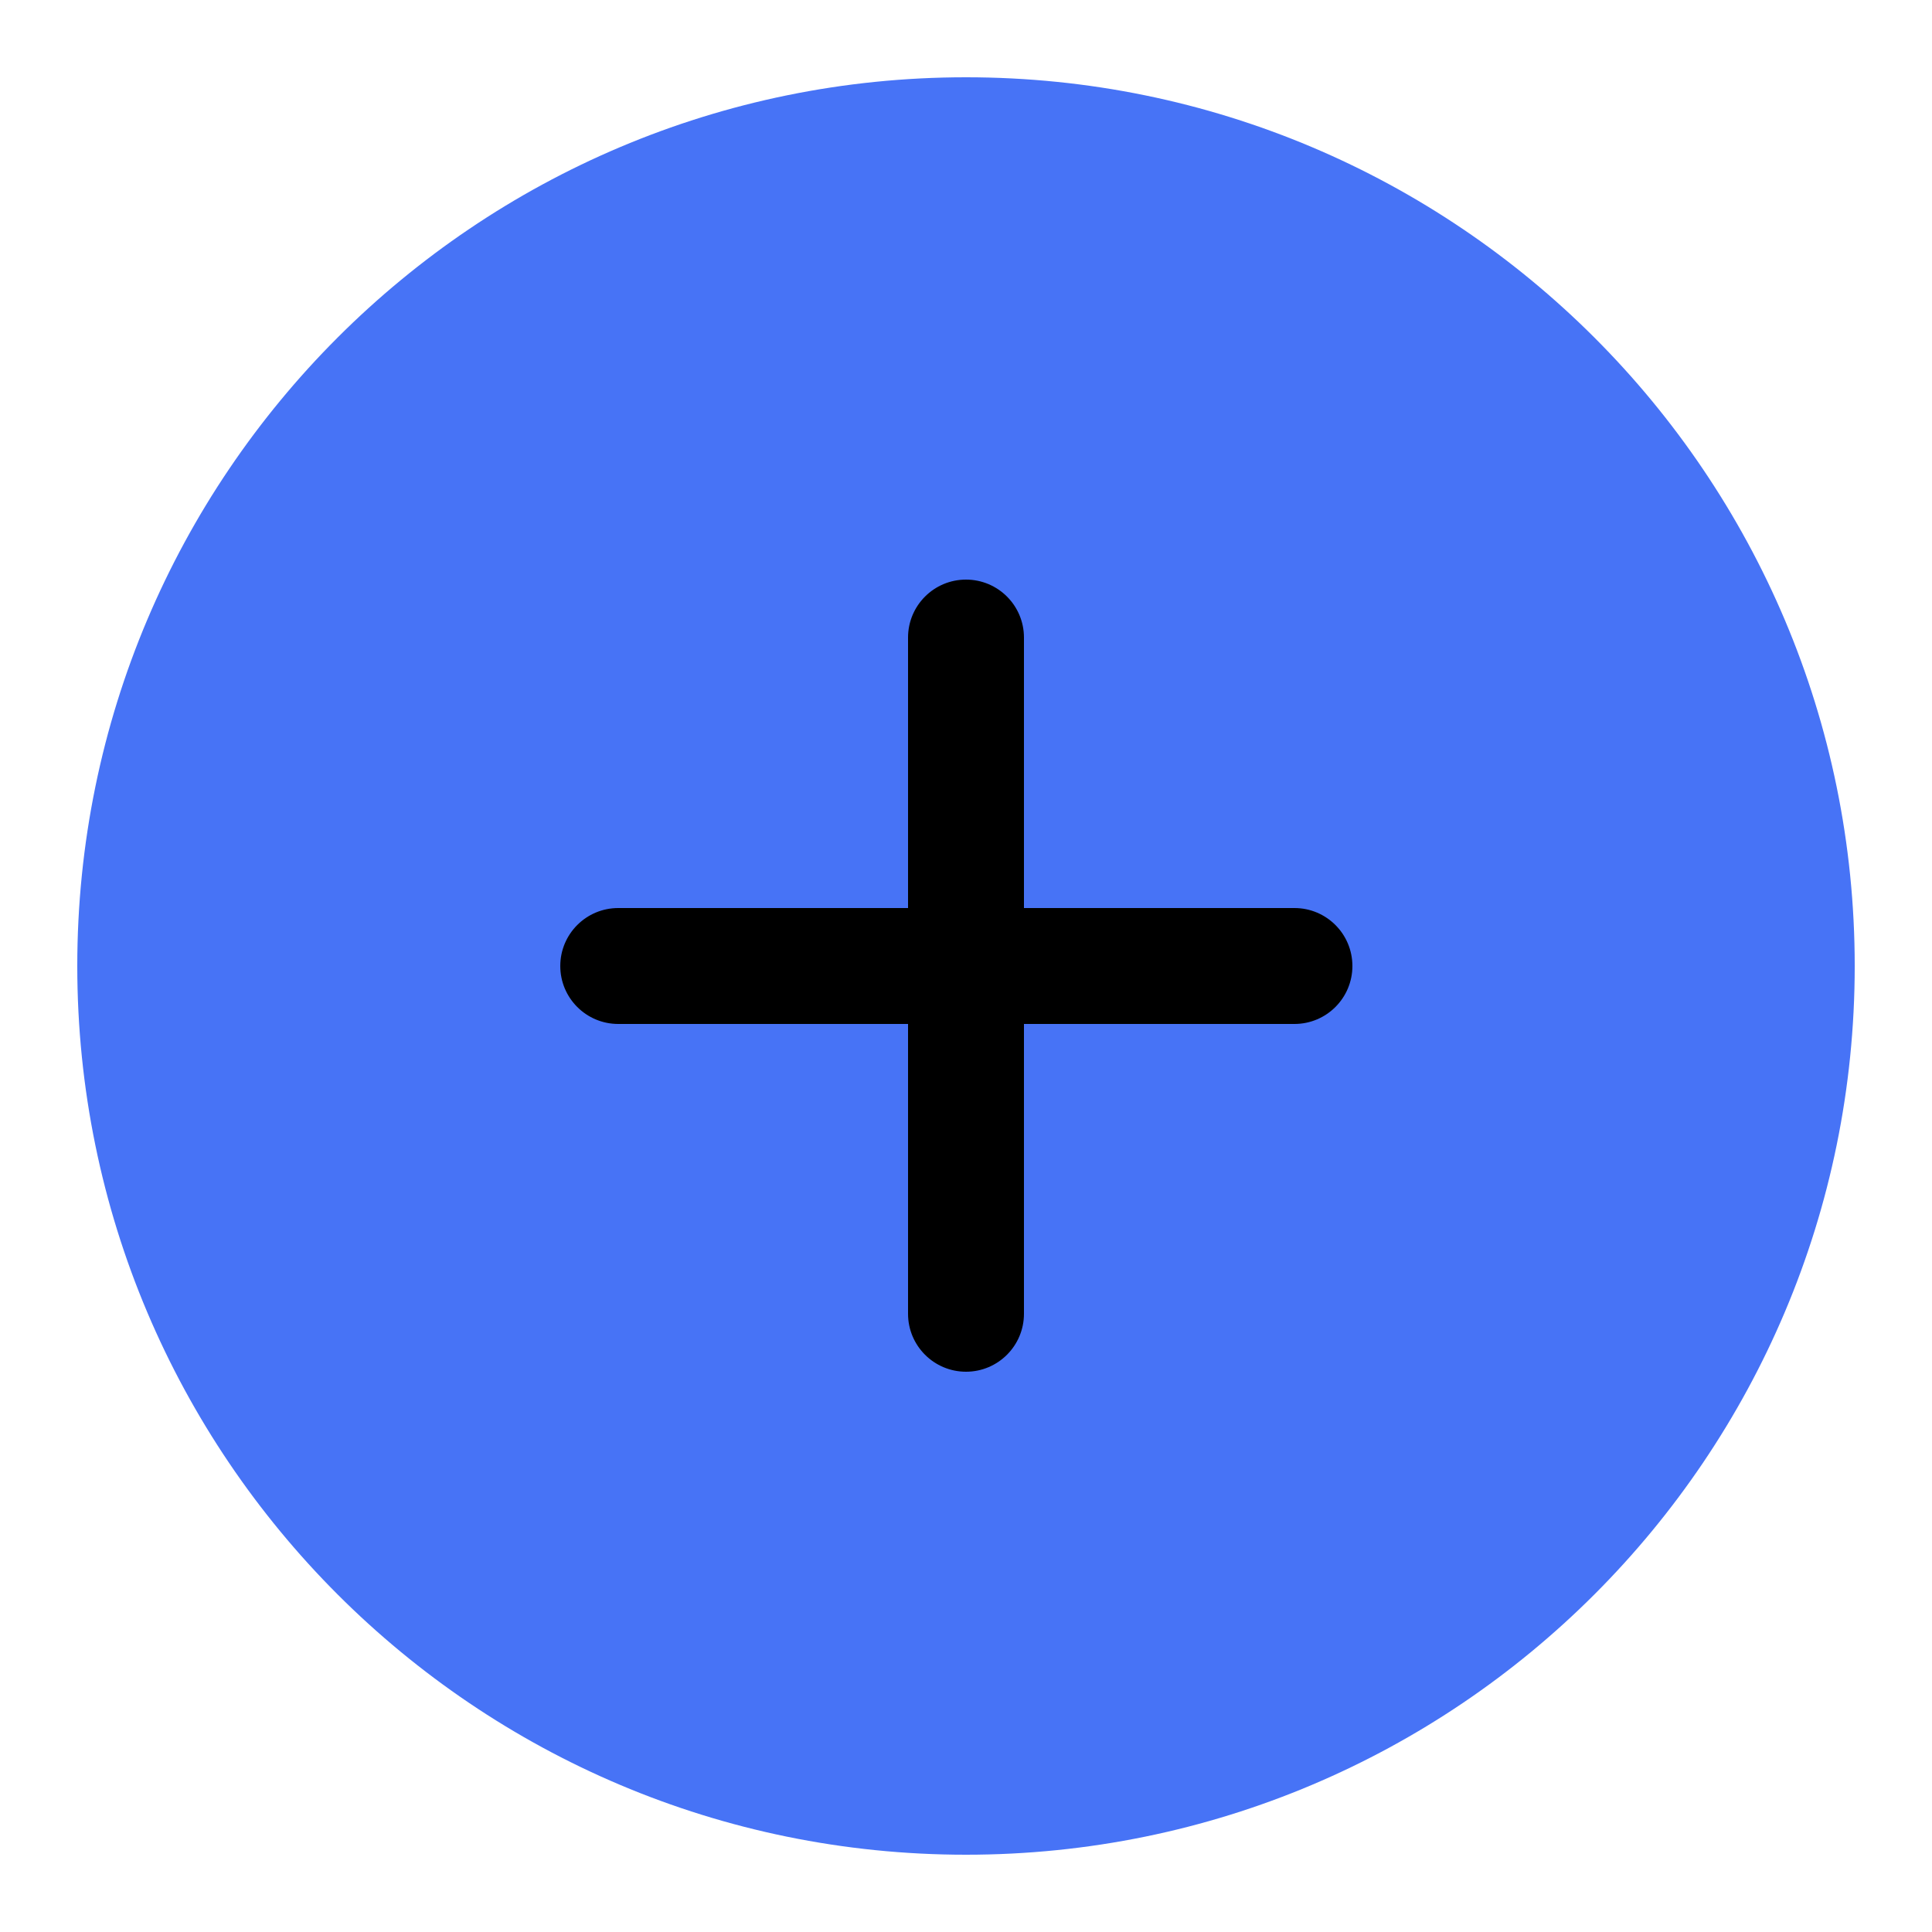
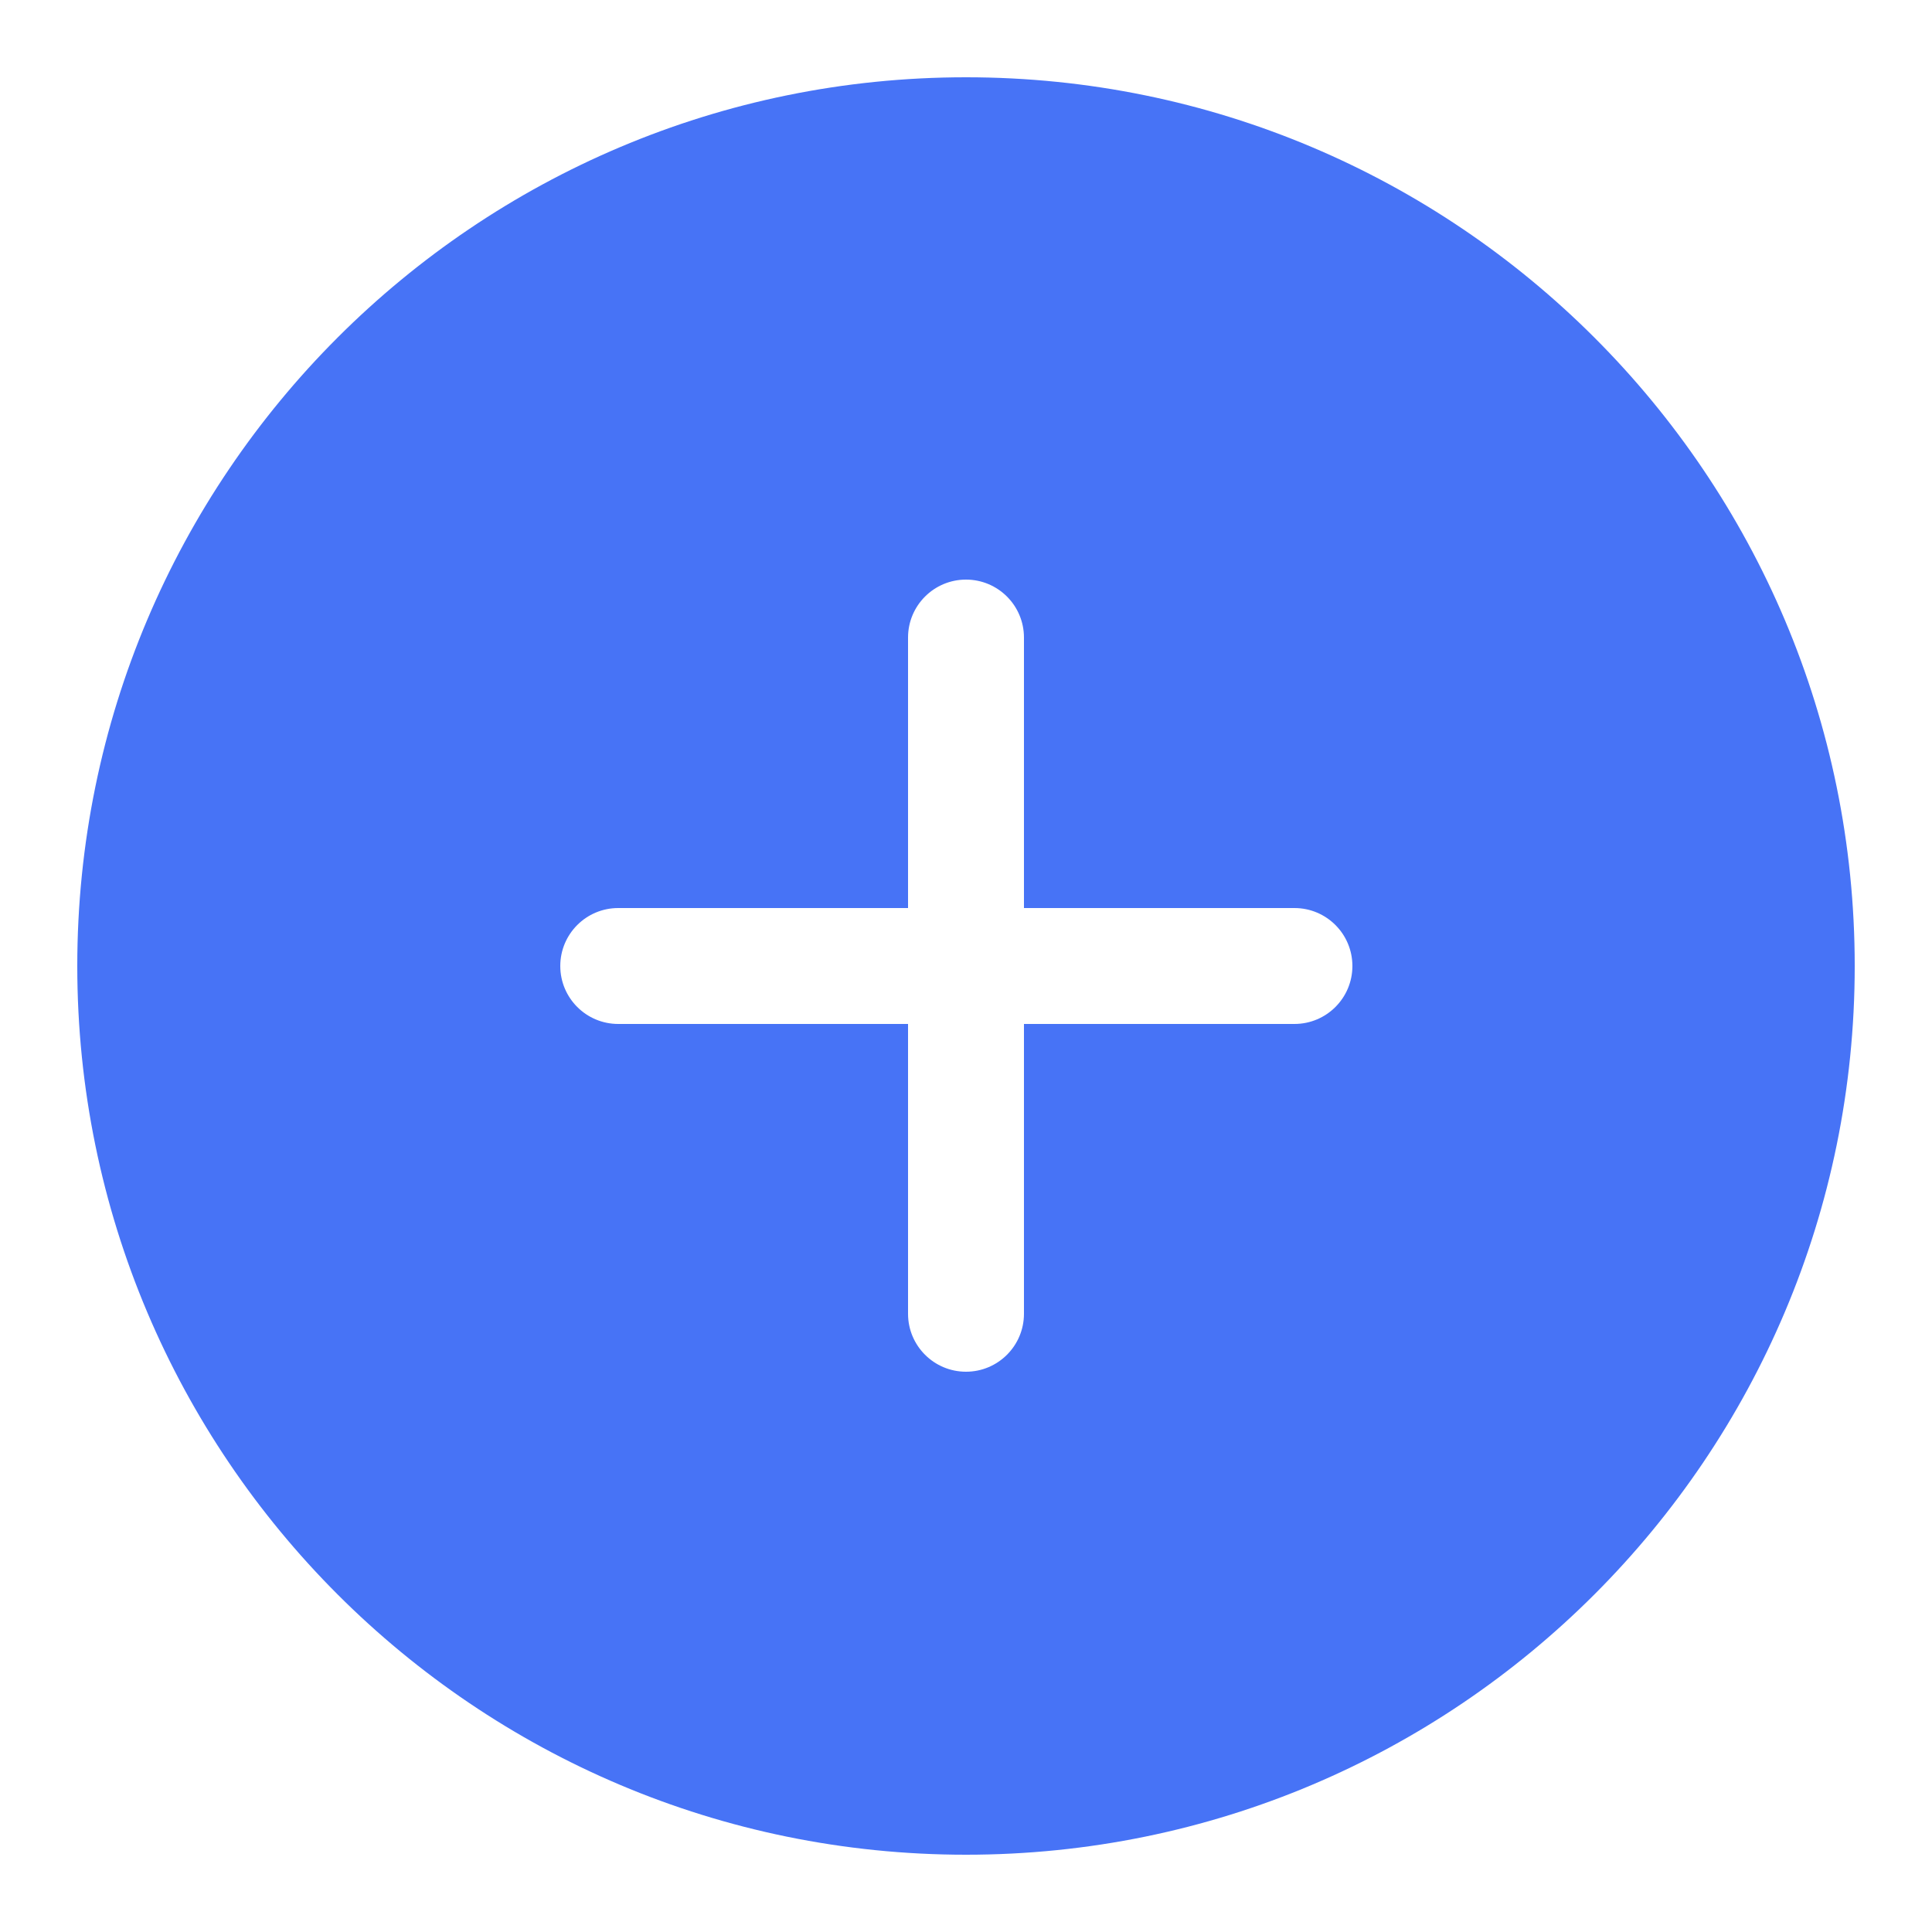
<svg xmlns="http://www.w3.org/2000/svg" width="500" height="500" id="screenshot-806edeb4-358a-8055-8004-21da5b268b32" viewBox="200 200 100 100" style="-webkit-print-color-adjust: exact;" fill="none" version="1.1">
  <g id="shape-806edeb4-358a-8055-8004-21da5b268b32" rx="0" ry="0">
    <g id="shape-806edeb4-358a-8055-8004-21db0e77cb38" rx="0" ry="0">
      <g id="shape-806edeb4-358a-8055-8004-21da4fdafd7a">
        <g class="fills" id="fills-806edeb4-358a-8055-8004-21da4fdafd7a">
          <ellipse rx="46" ry="46" cx="250" cy="250" transform="matrix(1, 0, 0, 1, 0, 0)" style="fill: rgb(71, 115, 246); fill-opacity: 1;" />
        </g>
      </g>
      <g id="shape-806edeb4-358a-8055-8004-21da9c0b8ca2">
        <g class="fills" id="fills-806edeb4-358a-8055-8004-21da9c0b8ca2">
-           <rect rx="3" ry="3" x="247" y="230" transform="matrix(1, 0, 0, 1, 0, 0)" width="6" height="41" style="fill: rgb(0, 0, 0); fill-opacity: 1;" />
+           <rect rx="3" ry="3" x="247" y="230" transform="matrix(1, 0, 0, 1, 0, 0)" width="6" height="41" style="fill: rgb(255, 255, 255); fill-opacity: 1;" />
        </g>
      </g>
      <g id="shape-806edeb4-358a-8055-8004-21dac605997a">
        <g class="fills" id="fills-806edeb4-358a-8055-8004-21dac605997a">
-           <rect rx="3" ry="3" x="246.5" y="229.5" transform="matrix(-0, -1, 1, -0, -0.5, 499.5)" width="6" height="41" style="fill: rgb(0, 0, 0); fill-opacity: 1;" />
+           <rect rx="3" ry="3" x="246.5" y="229.5" transform="matrix(-0, -1, 1, -0, -0.5, 499.5)" width="6" height="41" style="fill: rgb(255, 255, 255); fill-opacity: 1;" />
        </g>
      </g>
    </g>
    <g id="shape-806edeb4-358a-8055-8004-21db1bd0906a">
      <g class="fills" id="fills-806edeb4-358a-8055-8004-21db1bd0906a">
        <ellipse rx="153.5" ry="153.5" cx="250" cy="250" transform="matrix(1, 0, 0, 1, 0, 0)" style="fill: rgb(177, 178, 181); fill-opacity: 0;" />
      </g>
      <g id="strokes-806edeb4-358a-8055-8004-21db1bd0906a" class="strokes">
        <g class="stroke-shape">
          <ellipse rx="153.5" ry="153.5" cx="250" cy="250" transform="matrix(1, 0, 0, 1, 0, 0)" style="fill: none; stroke-width: 8; stroke: rgb(55, 55, 50); stroke-opacity: 1;" />
        </g>
      </g>
    </g>
    <g id="shape-806edeb4-358a-8055-8004-21dbe6c3b8aa" rx="0" ry="0">
      <g id="shape-806edeb4-358a-8055-8004-21dece729f95">
        <g class="fills" id="fills-806edeb4-358a-8055-8004-21dece729f95">
          <ellipse rx="27.5" ry="27.5" cx="95.5" cy="243.5" transform="matrix(1, 0, 0, 1, 0, 0)" style="fill: rgb(246, 240, 20); fill-opacity: 1;" />
        </g>
      </g>
      <g id="shape-806edeb4-358a-8055-8004-21dd7200dd68">
        <g class="fills" id="fills-806edeb4-358a-8055-8004-21dd7200dd68">
          <rect rx="3" ry="3" x="83" y="240" transform="matrix(1, 0, 0, 1, 0, 0)" width="25" height="6" style="fill: rgb(6, 6, 6); fill-opacity: 1;" />
        </g>
      </g>
    </g>
  </g>
</svg>
